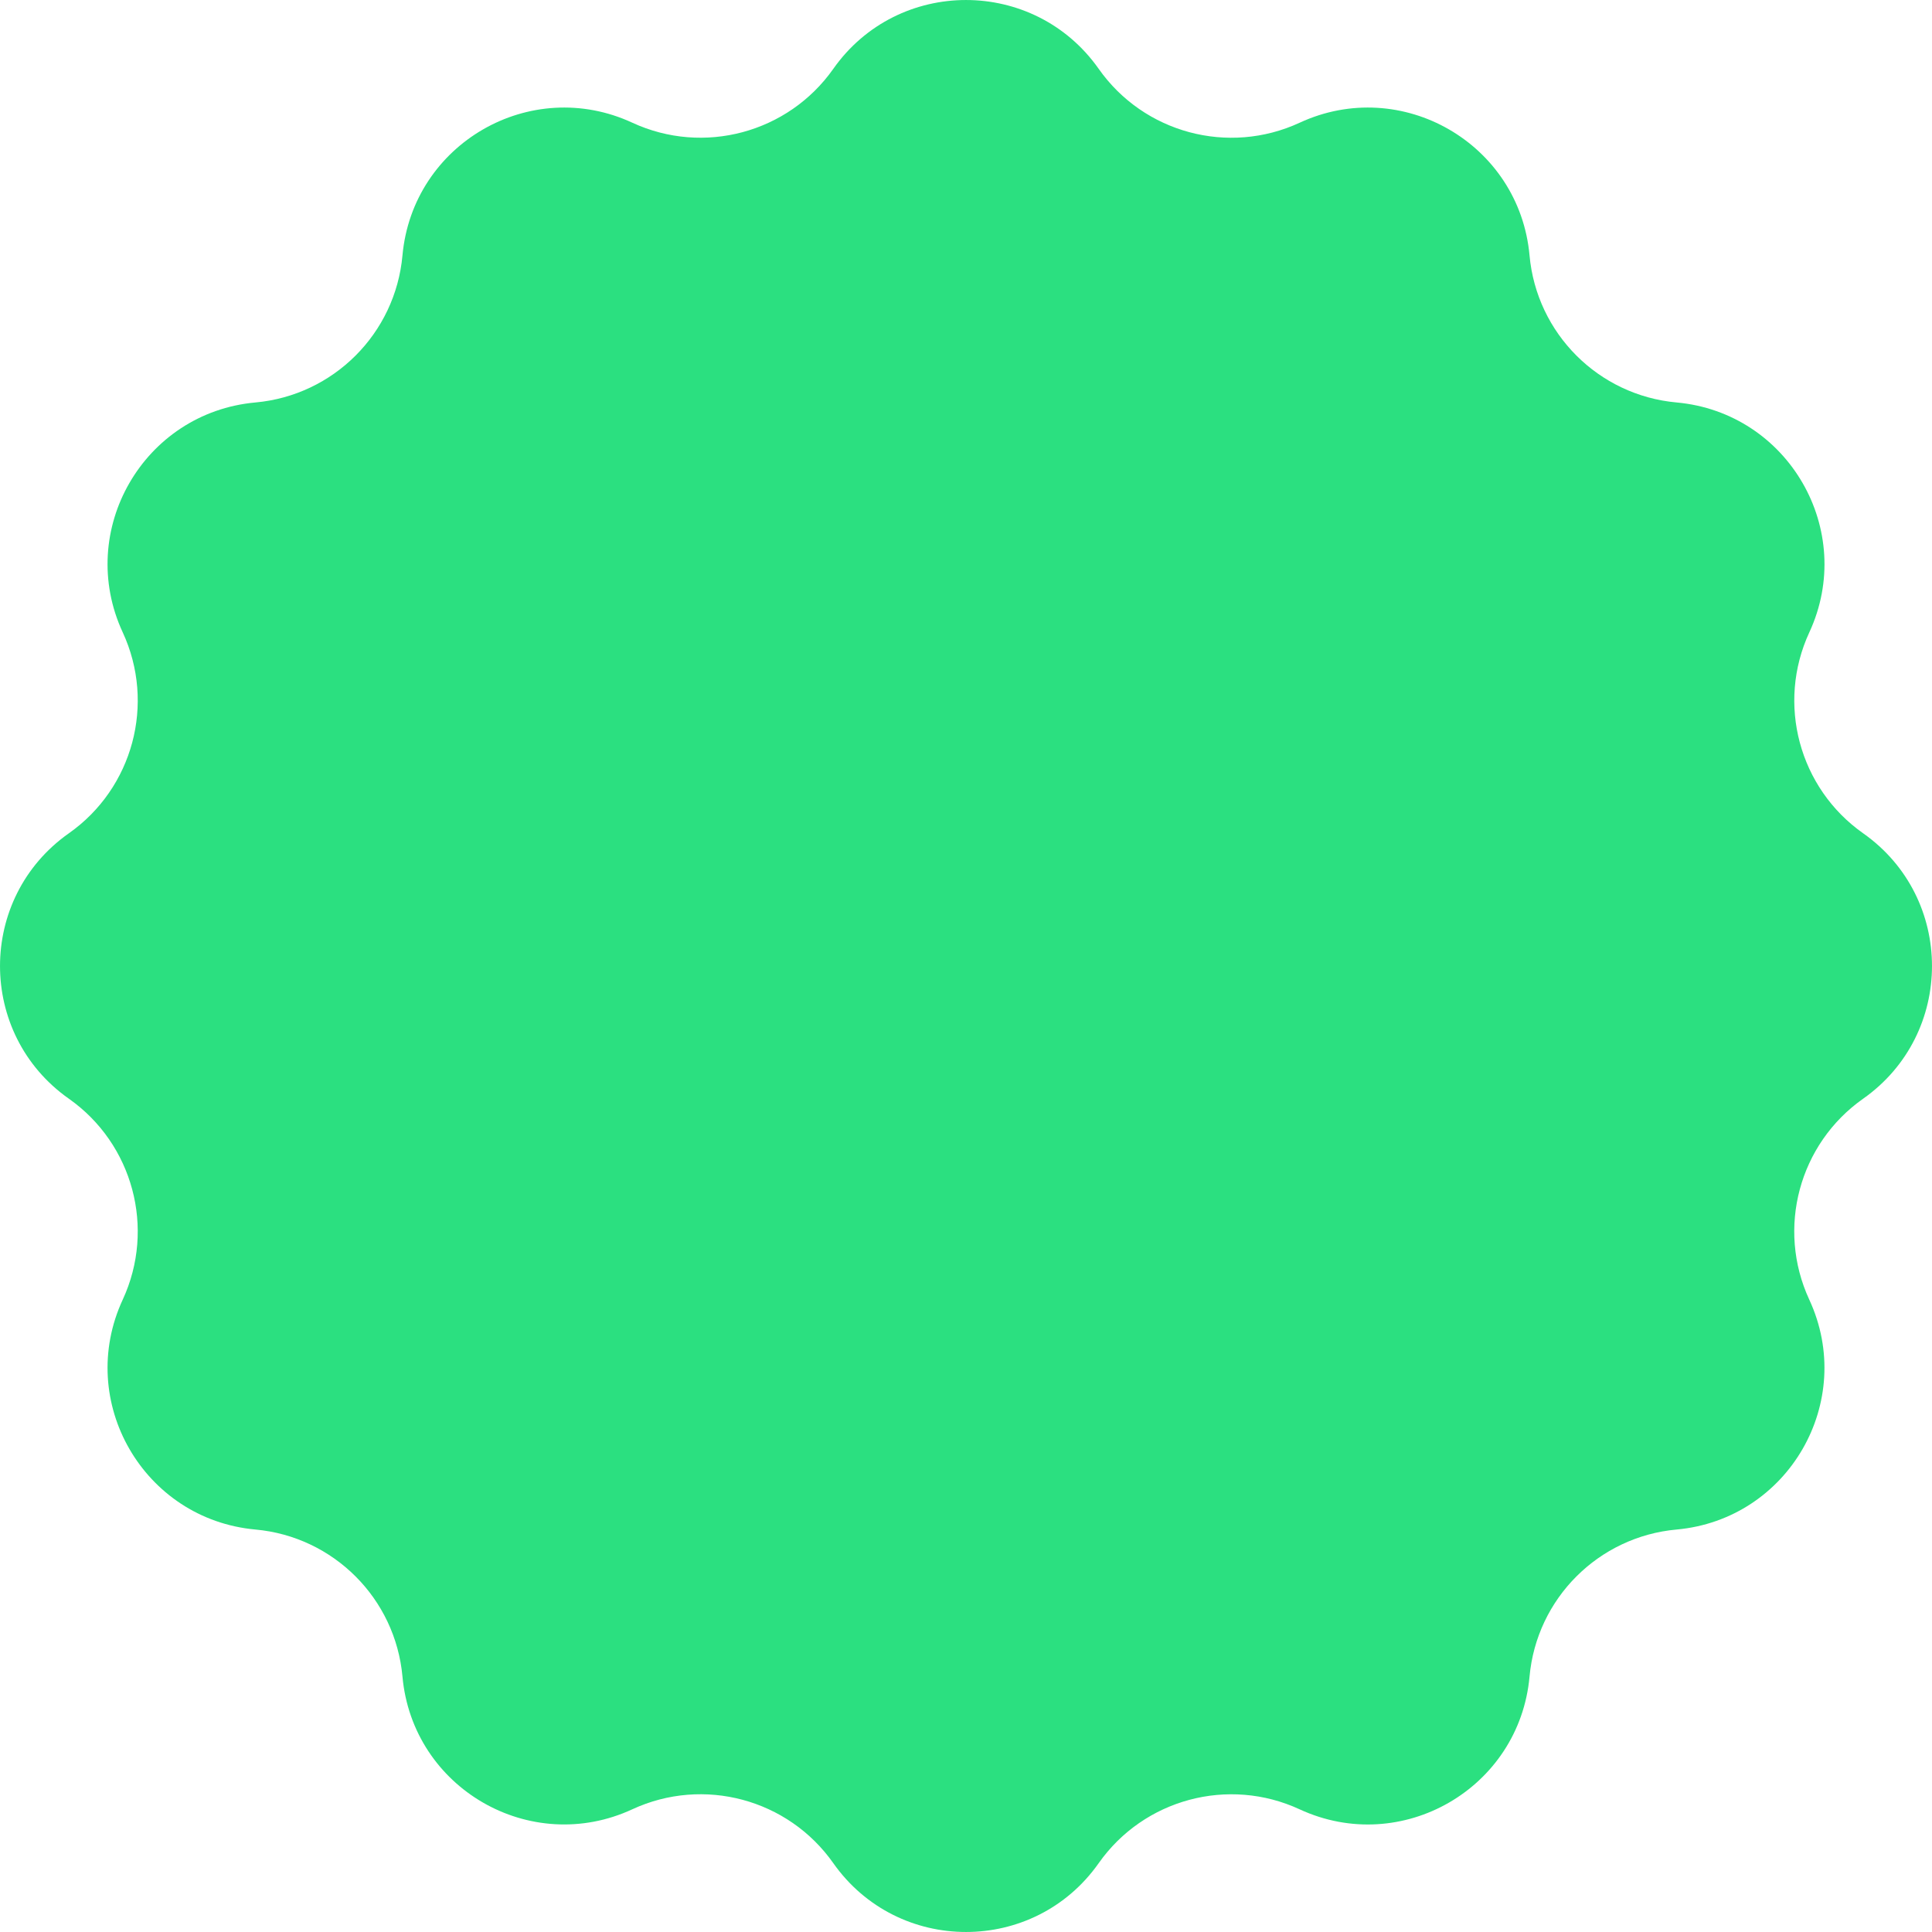
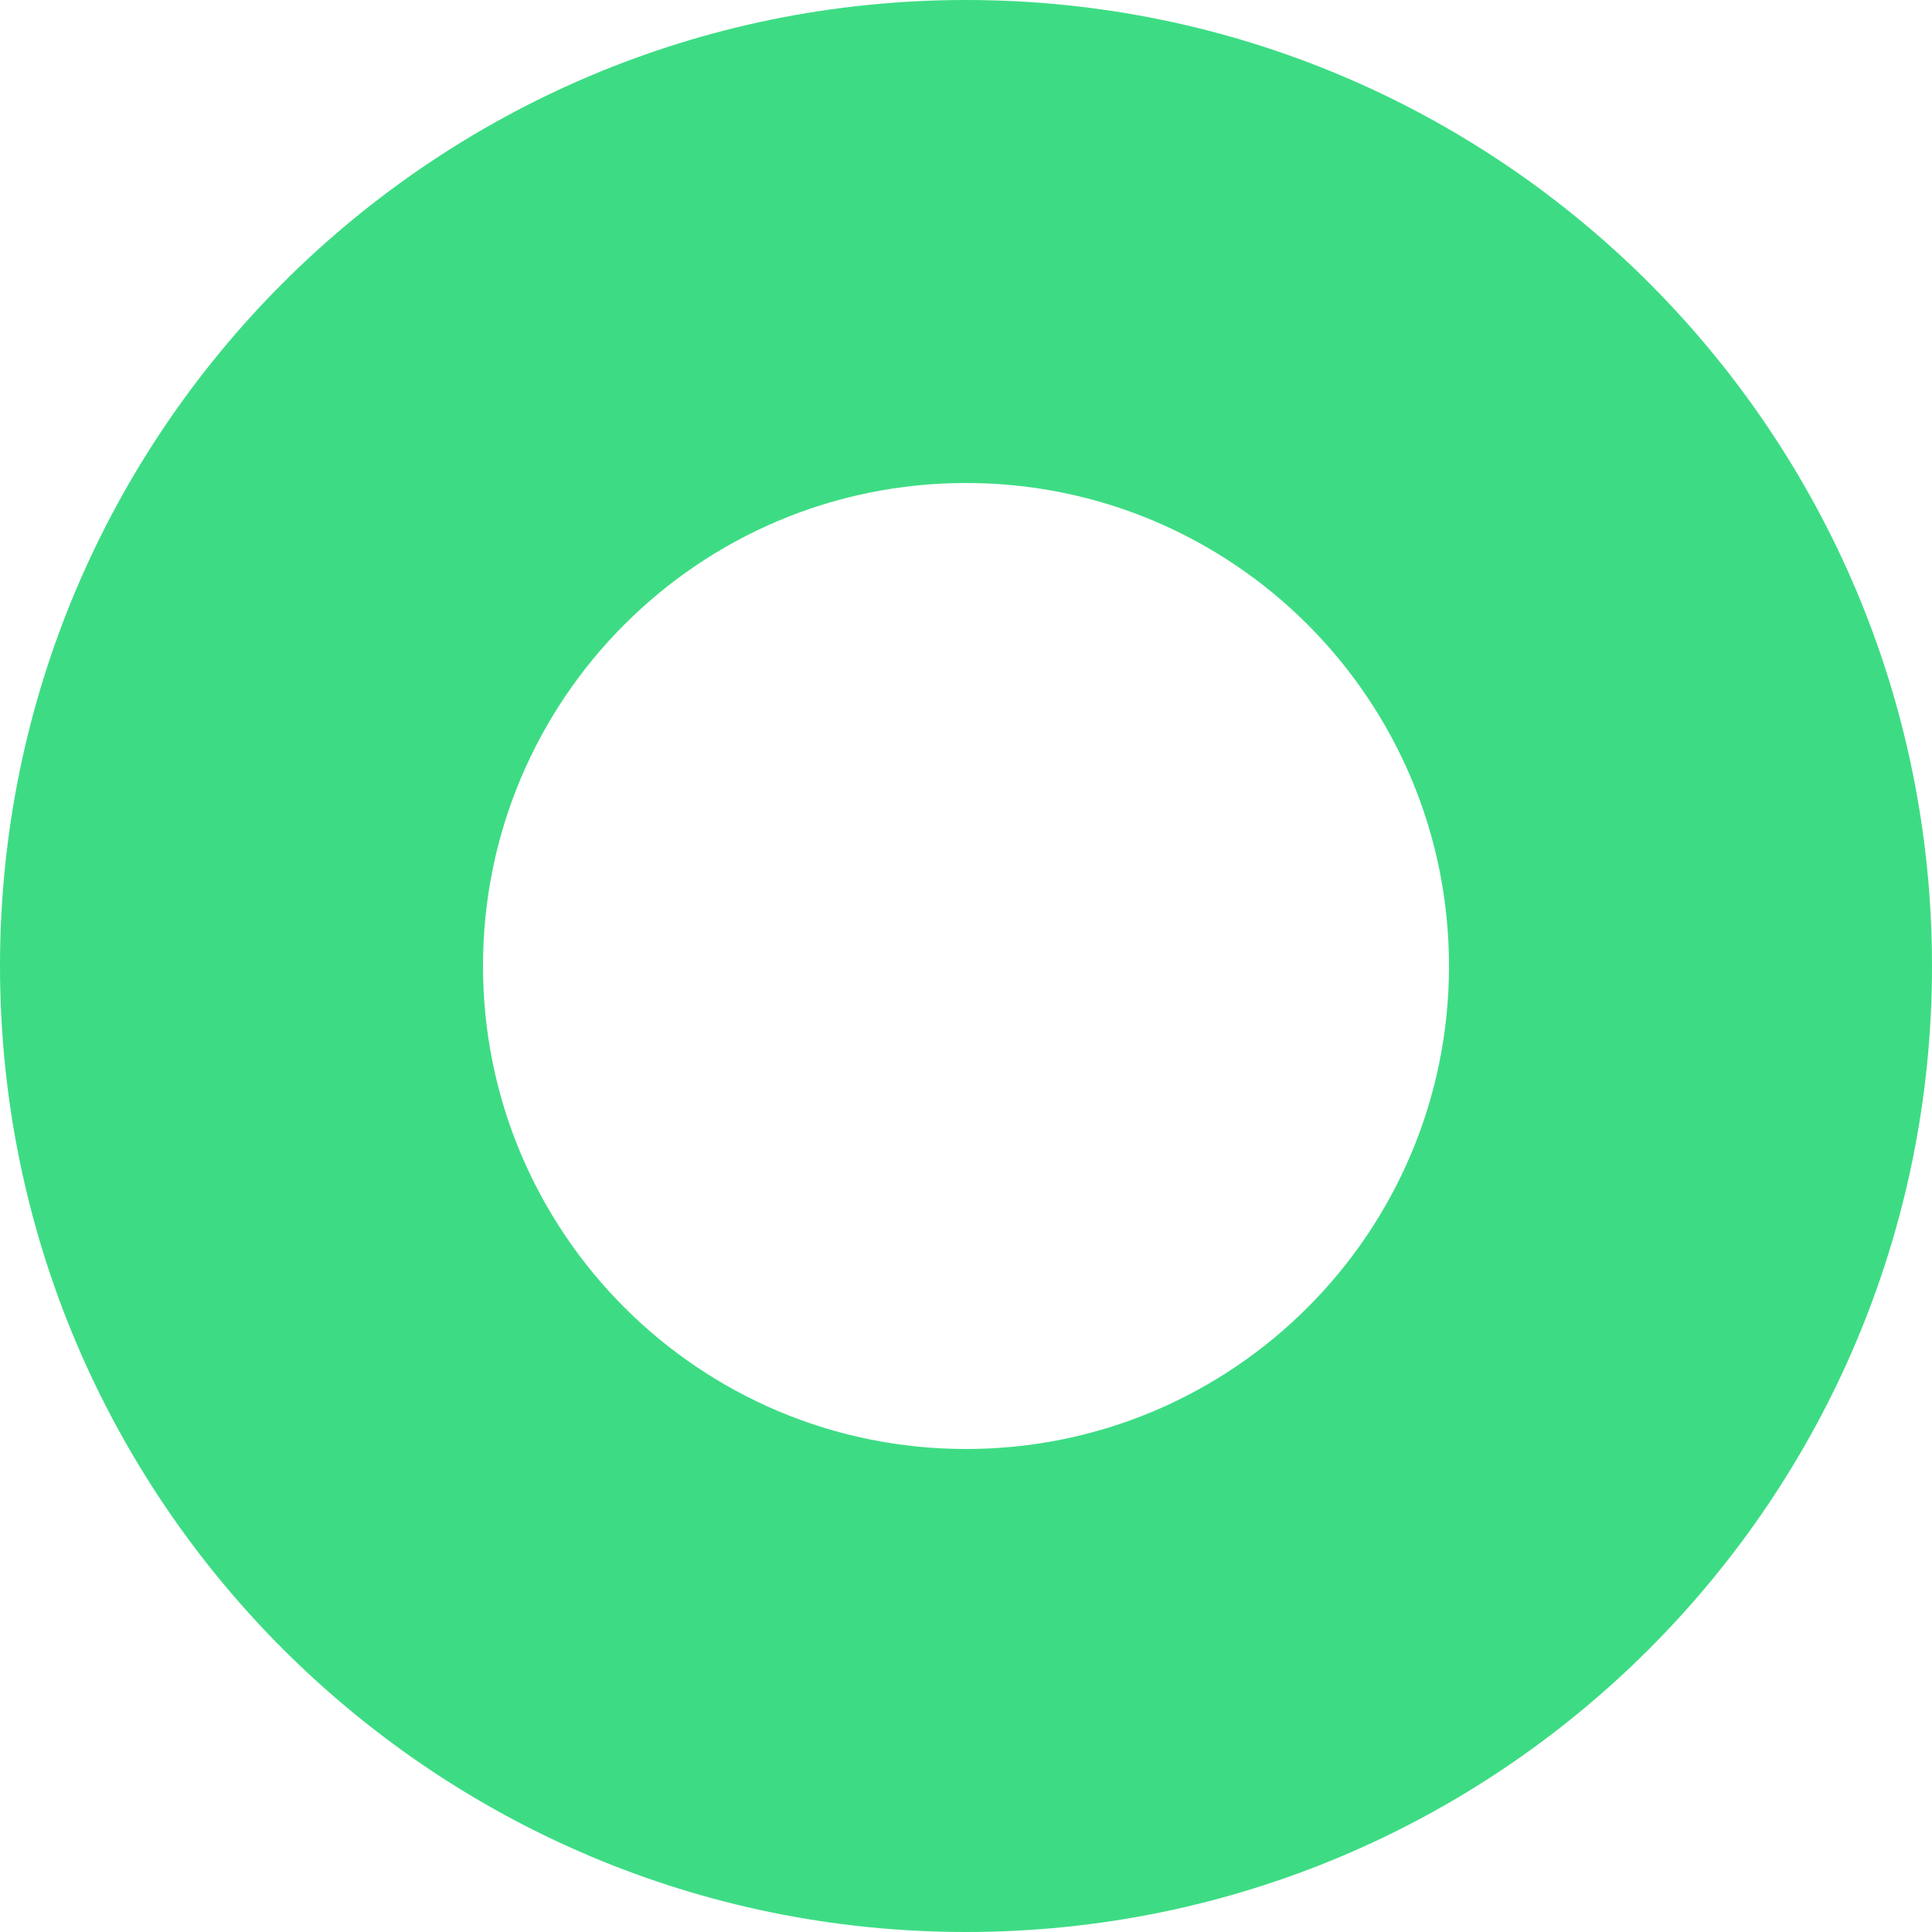
- <svg xmlns="http://www.w3.org/2000/svg" width="38" height="38" fill="none">
-   <path d="M16.39 1.354c1.271-1.805 3.948-1.805 5.22 0a3.193 3.193 0 0 0 3.952 1.06c2.005-.929 4.323.41 4.522 2.61a3.193 3.193 0 0 0 2.893 2.892c2.2.2 3.538 2.518 2.61 4.522a3.193 3.193 0 0 0 1.059 3.952c1.805 1.271 1.805 3.948 0 5.22a3.193 3.193 0 0 0-1.06 3.952c.929 2.005-.41 4.323-2.61 4.522a3.193 3.193 0 0 0-2.892 2.893c-.2 2.2-2.517 3.538-4.522 2.61a3.193 3.193 0 0 0-3.952 1.059c-1.271 1.805-3.948 1.805-5.22 0a3.193 3.193 0 0 0-3.952-1.06c-2.005.929-4.323-.41-4.522-2.61a3.193 3.193 0 0 0-2.892-2.892c-2.2-.2-3.539-2.517-2.61-4.522a3.193 3.193 0 0 0-1.06-3.952c-1.805-1.271-1.805-3.948 0-5.22a3.193 3.193 0 0 0 1.06-3.952c-.929-2.005.41-4.323 2.61-4.522a3.193 3.193 0 0 0 2.892-2.892c.2-2.2 2.518-3.539 4.522-2.61 1.4.647 3.063.201 3.952-1.06z" fill="#2BE080" />
+ <svg xmlns="http://www.w3.org/2000/svg" width="38" height="38" viewBox="0 0 38 38" fill="none">
+   <path fill-rule="evenodd" clip-rule="evenodd" d="M19 38C29.493 38 38 29.493 38 19C38 8.507 29.493 0 19 0C8.507 0 0 8.507 0 19C0 29.493 8.507 38 19 38ZM19 28.5C24.247 28.5 28.5 24.247 28.5 19C28.5 13.753 24.247 9.5 19 9.5C13.753 9.5 9.5 13.753 9.5 19C9.5 24.247 13.753 28.5 19 28.5Z" fill="#3DDC84" />
</svg>
